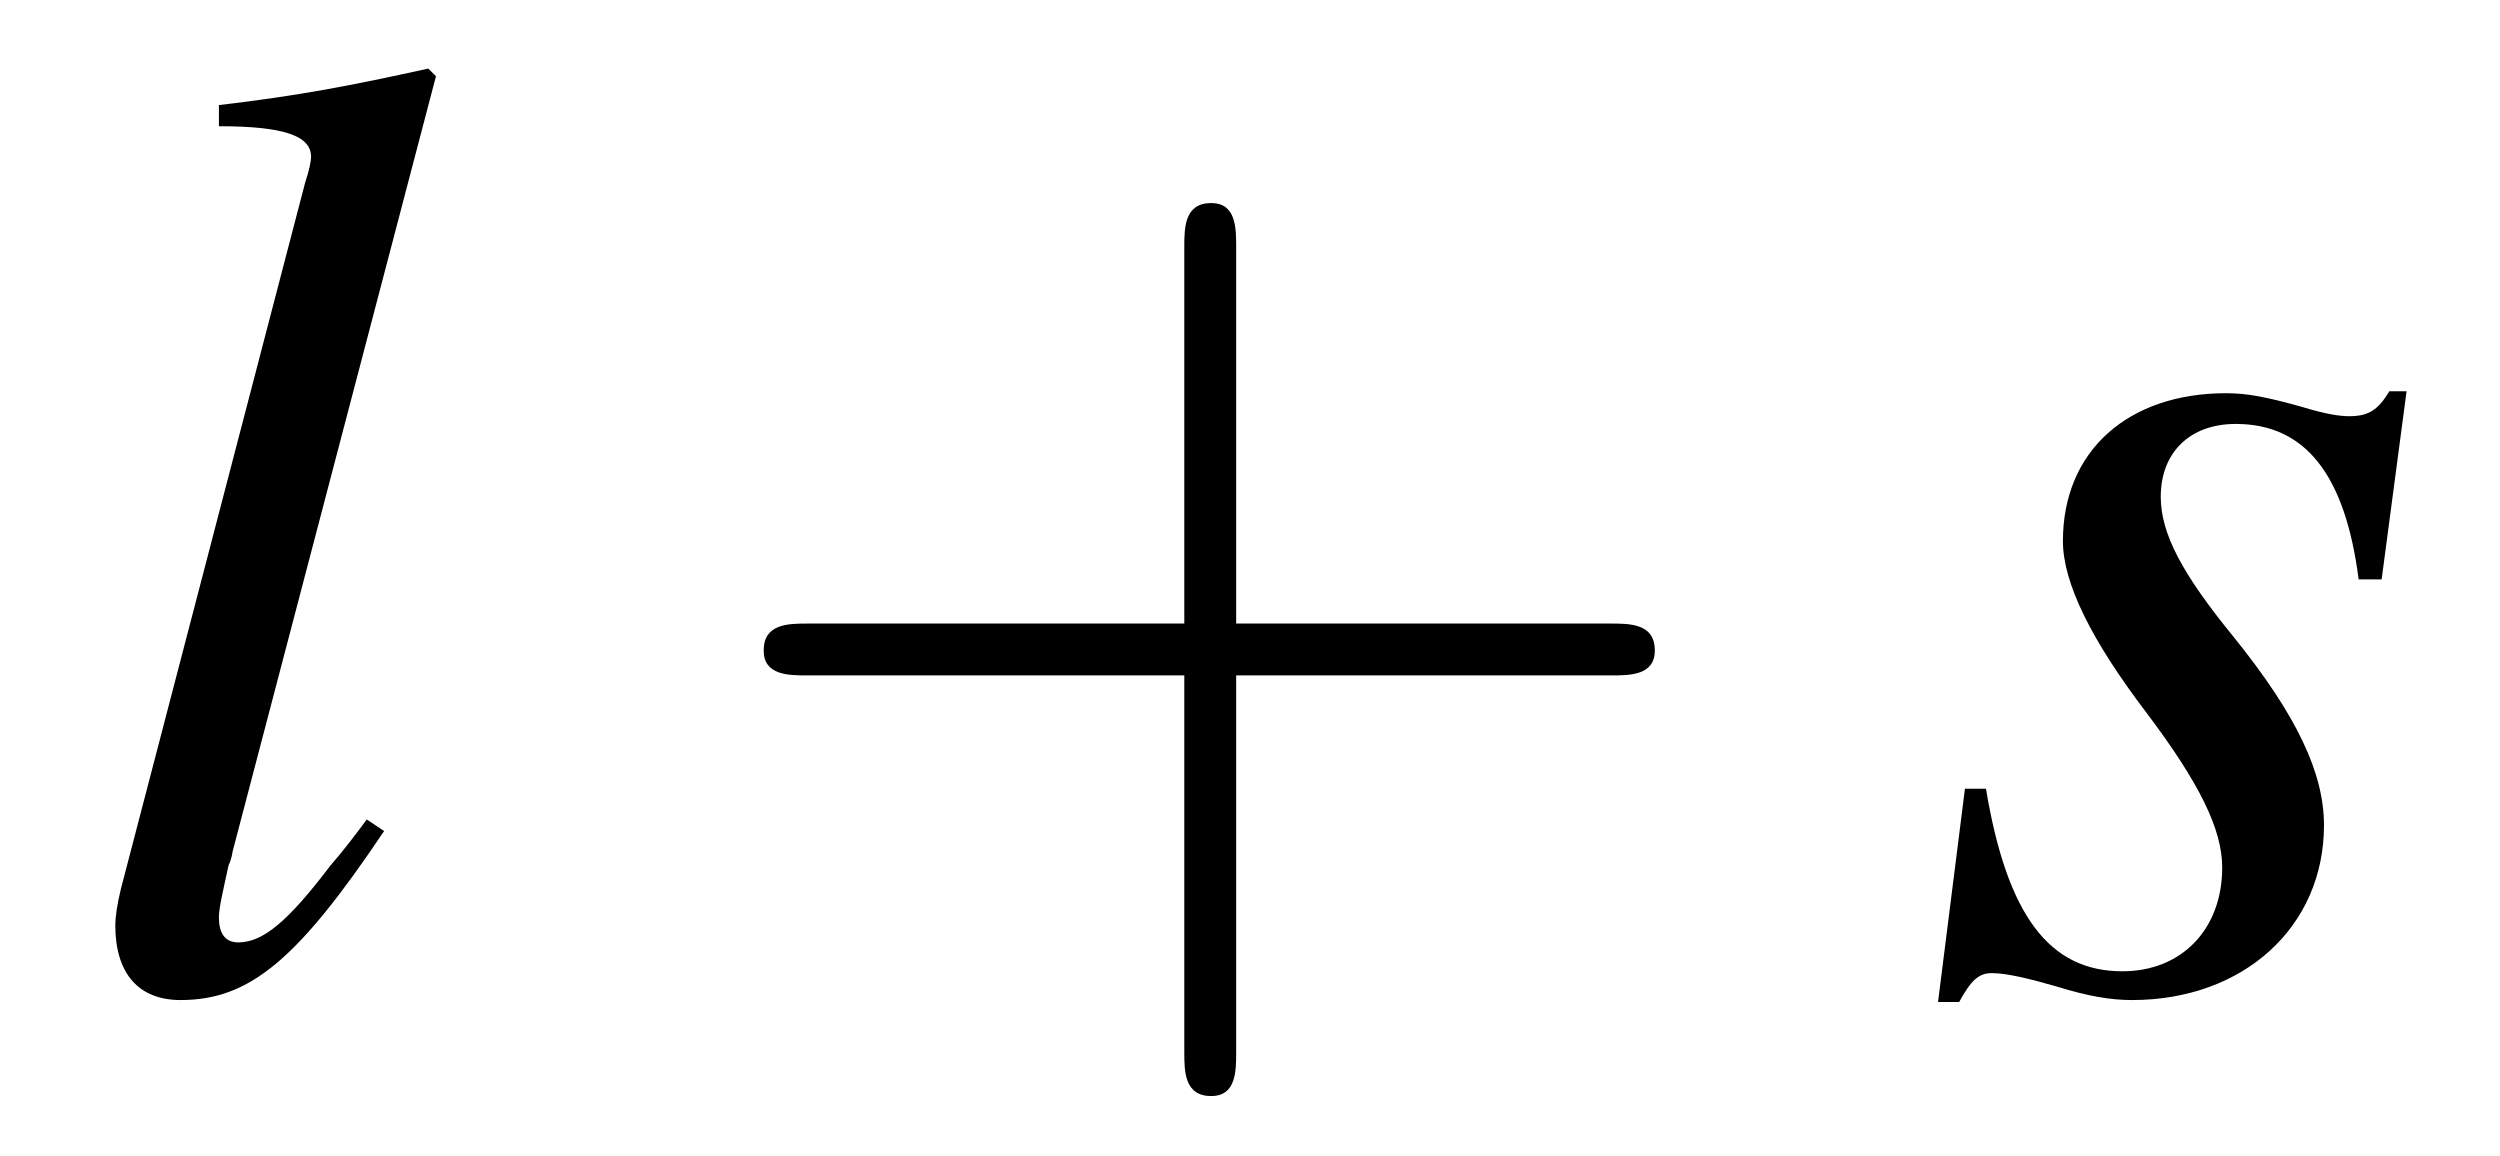
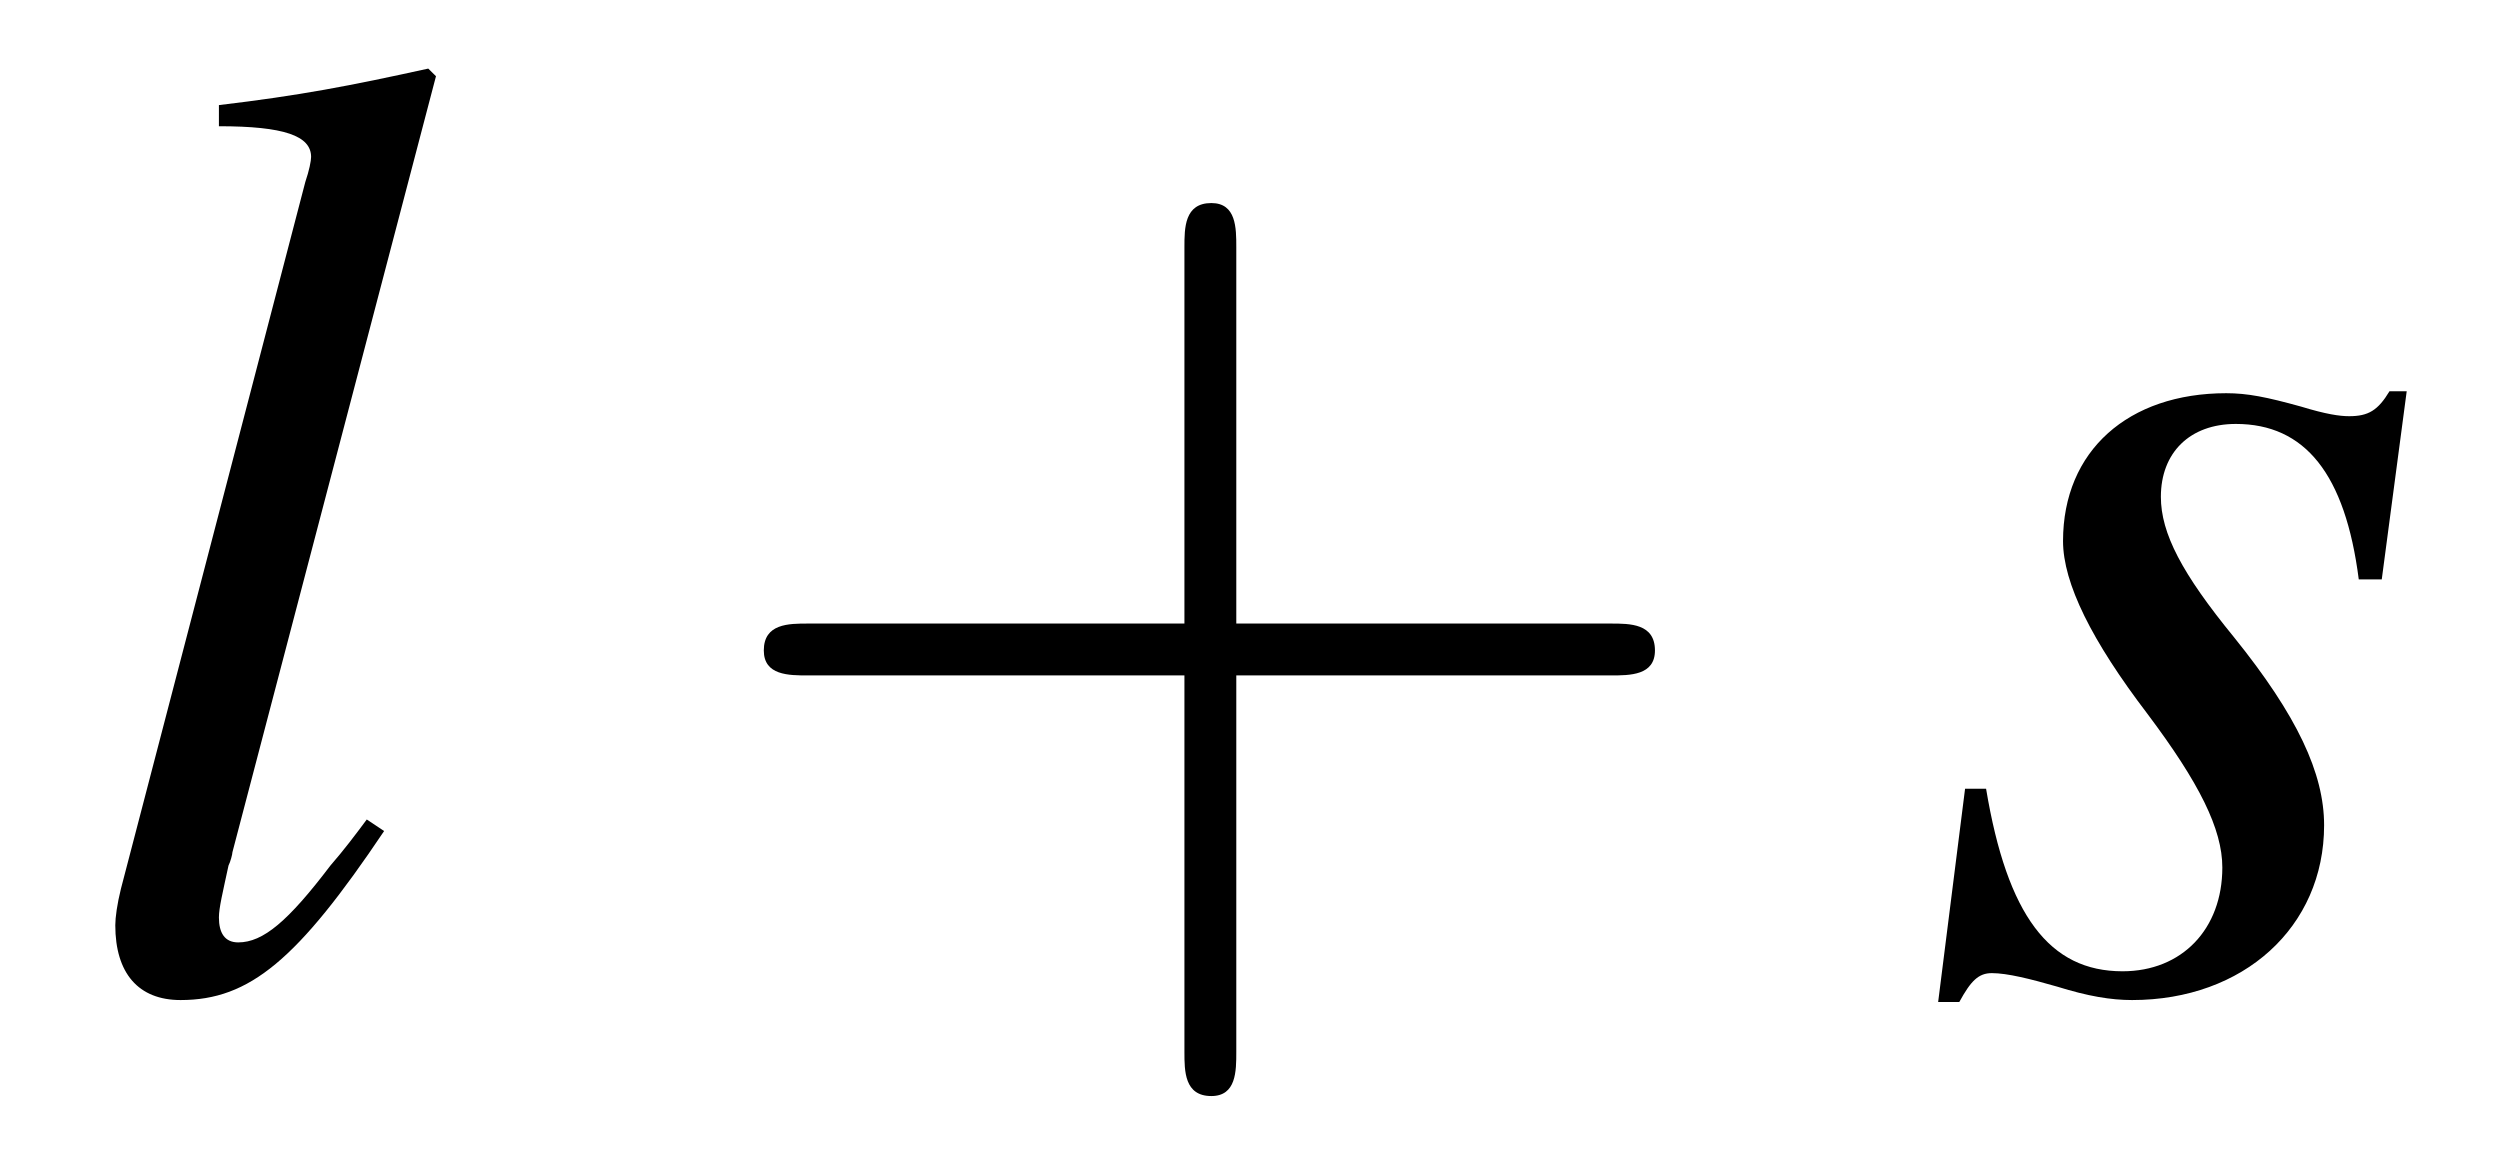
- <svg xmlns="http://www.w3.org/2000/svg" xmlns:xlink="http://www.w3.org/1999/xlink" viewBox="0 0 20.339 9.4" version="1.2">
+ <svg xmlns="http://www.w3.org/2000/svg" xmlns:xlink="http://www.w3.org/1999/xlink" viewBox="0 0 20.339 9.4">
  <defs>
    <g>
-       <symbol overflow="visible" id="glyph0-0">
-         <path style="stroke:none;" d="" />
-       </symbol>
-       <symbol overflow="visible" id="glyph0-1">
-         <path style="stroke:none;" d="M 2.484 -1.344 C 2.391 -1.219 2.297 -1.094 2.188 -0.969 C 1.844 -0.516 1.641 -0.344 1.438 -0.344 C 1.328 -0.344 1.281 -0.422 1.281 -0.547 C 1.281 -0.625 1.312 -0.75 1.359 -0.969 C 1.375 -1 1.391 -1.062 1.391 -1.078 L 3.047 -7.391 L 2.984 -7.453 C 2.344 -7.312 1.938 -7.234 1.281 -7.156 L 1.281 -6.984 C 1.812 -6.984 2.031 -6.906 2.031 -6.734 C 2.031 -6.703 2.016 -6.625 1.984 -6.531 L 0.484 -0.781 C 0.453 -0.656 0.438 -0.547 0.438 -0.484 C 0.438 -0.094 0.625 0.125 0.969 0.125 C 1.531 0.125 1.922 -0.203 2.625 -1.25 Z M 2.484 -1.344 " />
-       </symbol>
-       <symbol overflow="visible" id="glyph0-2">
-         <path style="stroke:none;" d="M 0.391 -1.594 L 0.172 0.141 L 0.344 0.141 C 0.438 -0.031 0.5 -0.094 0.609 -0.094 C 0.734 -0.094 0.922 -0.047 1.141 0.016 C 1.391 0.094 1.578 0.125 1.75 0.125 C 2.656 0.125 3.312 -0.469 3.312 -1.297 C 3.312 -1.719 3.094 -2.188 2.578 -2.828 C 2.156 -3.344 1.984 -3.672 1.984 -3.969 C 1.984 -4.328 2.219 -4.562 2.594 -4.562 C 3.156 -4.562 3.484 -4.156 3.594 -3.297 L 3.781 -3.297 L 3.984 -4.828 L 3.844 -4.828 C 3.75 -4.672 3.672 -4.625 3.516 -4.625 C 3.438 -4.625 3.328 -4.641 3.125 -4.703 C 2.844 -4.781 2.688 -4.812 2.516 -4.812 C 1.719 -4.812 1.188 -4.344 1.188 -3.609 C 1.188 -3.266 1.422 -2.797 1.875 -2.203 C 2.297 -1.641 2.484 -1.266 2.484 -0.953 C 2.484 -0.453 2.156 -0.109 1.672 -0.109 C 1.078 -0.109 0.734 -0.562 0.562 -1.594 Z M 0.391 -1.594 " />
-       </symbol>
-       <symbol overflow="visible" id="glyph1-0">
-         <path style="stroke:none;" d="" />
-       </symbol>
-       <symbol overflow="visible" id="glyph1-1">
-         <path style="stroke:none;" d="M 4.453 -2.516 L 7.5 -2.516 C 7.656 -2.516 7.859 -2.516 7.859 -2.719 C 7.859 -2.938 7.656 -2.938 7.5 -2.938 L 4.453 -2.938 L 4.453 -6 C 4.453 -6.156 4.453 -6.359 4.25 -6.359 C 4.031 -6.359 4.031 -6.156 4.031 -6 L 4.031 -2.938 L 0.969 -2.938 C 0.812 -2.938 0.609 -2.938 0.609 -2.719 C 0.609 -2.516 0.812 -2.516 0.969 -2.516 L 4.031 -2.516 L 4.031 0.547 C 4.031 0.703 4.031 0.906 4.25 0.906 C 4.453 0.906 4.453 0.703 4.453 0.547 Z M 4.453 -2.516 " />
-       </symbol>
+       <g id="glyph-0-0">
+         <path d="M 2.484 -1.344 C 2.391 -1.219 2.297 -1.094 2.188 -0.969 C 1.844 -0.516 1.641 -0.344 1.438 -0.344 C 1.328 -0.344 1.281 -0.422 1.281 -0.547 C 1.281 -0.625 1.312 -0.75 1.359 -0.969 C 1.375 -1 1.391 -1.062 1.391 -1.078 L 3.047 -7.391 L 2.984 -7.453 C 2.344 -7.312 1.938 -7.234 1.281 -7.156 L 1.281 -6.984 C 1.812 -6.984 2.031 -6.906 2.031 -6.734 C 2.031 -6.703 2.016 -6.625 1.984 -6.531 L 0.484 -0.781 C 0.453 -0.656 0.438 -0.547 0.438 -0.484 C 0.438 -0.094 0.625 0.125 0.969 0.125 C 1.531 0.125 1.922 -0.203 2.625 -1.25 Z M 2.484 -1.344 " />
+       </g>
+       <g id="glyph-0-1">
+         <path d="M 0.391 -1.594 L 0.172 0.141 L 0.344 0.141 C 0.438 -0.031 0.5 -0.094 0.609 -0.094 C 0.734 -0.094 0.922 -0.047 1.141 0.016 C 1.391 0.094 1.578 0.125 1.75 0.125 C 2.656 0.125 3.312 -0.469 3.312 -1.297 C 3.312 -1.719 3.094 -2.188 2.578 -2.828 C 2.156 -3.344 1.984 -3.672 1.984 -3.969 C 1.984 -4.328 2.219 -4.562 2.594 -4.562 C 3.156 -4.562 3.484 -4.156 3.594 -3.297 L 3.781 -3.297 L 3.984 -4.828 L 3.844 -4.828 C 3.75 -4.672 3.672 -4.625 3.516 -4.625 C 3.438 -4.625 3.328 -4.641 3.125 -4.703 C 2.844 -4.781 2.688 -4.812 2.516 -4.812 C 1.719 -4.812 1.188 -4.344 1.188 -3.609 C 1.188 -3.266 1.422 -2.797 1.875 -2.203 C 2.297 -1.641 2.484 -1.266 2.484 -0.953 C 2.484 -0.453 2.156 -0.109 1.672 -0.109 C 1.078 -0.109 0.734 -0.562 0.562 -1.594 Z M 0.391 -1.594 " />
+       </g>
+       <g id="glyph-1-0">
+         <path d="M 4.453 -2.516 L 7.5 -2.516 C 7.656 -2.516 7.859 -2.516 7.859 -2.719 C 7.859 -2.938 7.656 -2.938 7.5 -2.938 L 4.453 -2.938 L 4.453 -6 C 4.453 -6.156 4.453 -6.359 4.25 -6.359 C 4.031 -6.359 4.031 -6.156 4.031 -6 L 4.031 -2.938 L 0.969 -2.938 C 0.812 -2.938 0.609 -2.938 0.609 -2.719 C 0.609 -2.516 0.812 -2.516 0.969 -2.516 L 4.031 -2.516 L 4.031 0.547 C 4.031 0.703 4.031 0.906 4.25 0.906 C 4.453 0.906 4.453 0.703 4.453 0.547 Z M 4.453 -2.516 " />
+       </g>
    </g>
  </defs>
-   <g id="surface1">
-     <g style="fill:rgb(0%,0%,0%);fill-opacity:1;">
-       <use xlink:href="#glyph0-1" x="0.5" y="8.011" />
-     </g>
-     <g style="fill:rgb(0%,0%,0%);fill-opacity:1;">
-       <use xlink:href="#glyph1-1" x="5.604" y="8.011" />
-     </g>
-     <g style="fill:rgb(0%,0%,0%);fill-opacity:1;">
-       <use xlink:href="#glyph0-2" x="15.595" y="8.011" />
-     </g>
+   <g fill="rgb(0%, 0%, 0%)" fill-opacity="1">
+     <use xlink:href="#glyph-0-0" x="0.5" y="8.011" />
+   </g>
+   <g fill="rgb(0%, 0%, 0%)" fill-opacity="1">
+     <use xlink:href="#glyph-1-0" x="5.605" y="8.011" />
+   </g>
+   <g fill="rgb(0%, 0%, 0%)" fill-opacity="1">
+     <use xlink:href="#glyph-0-1" x="15.596" y="8.011" />
  </g>
</svg>
